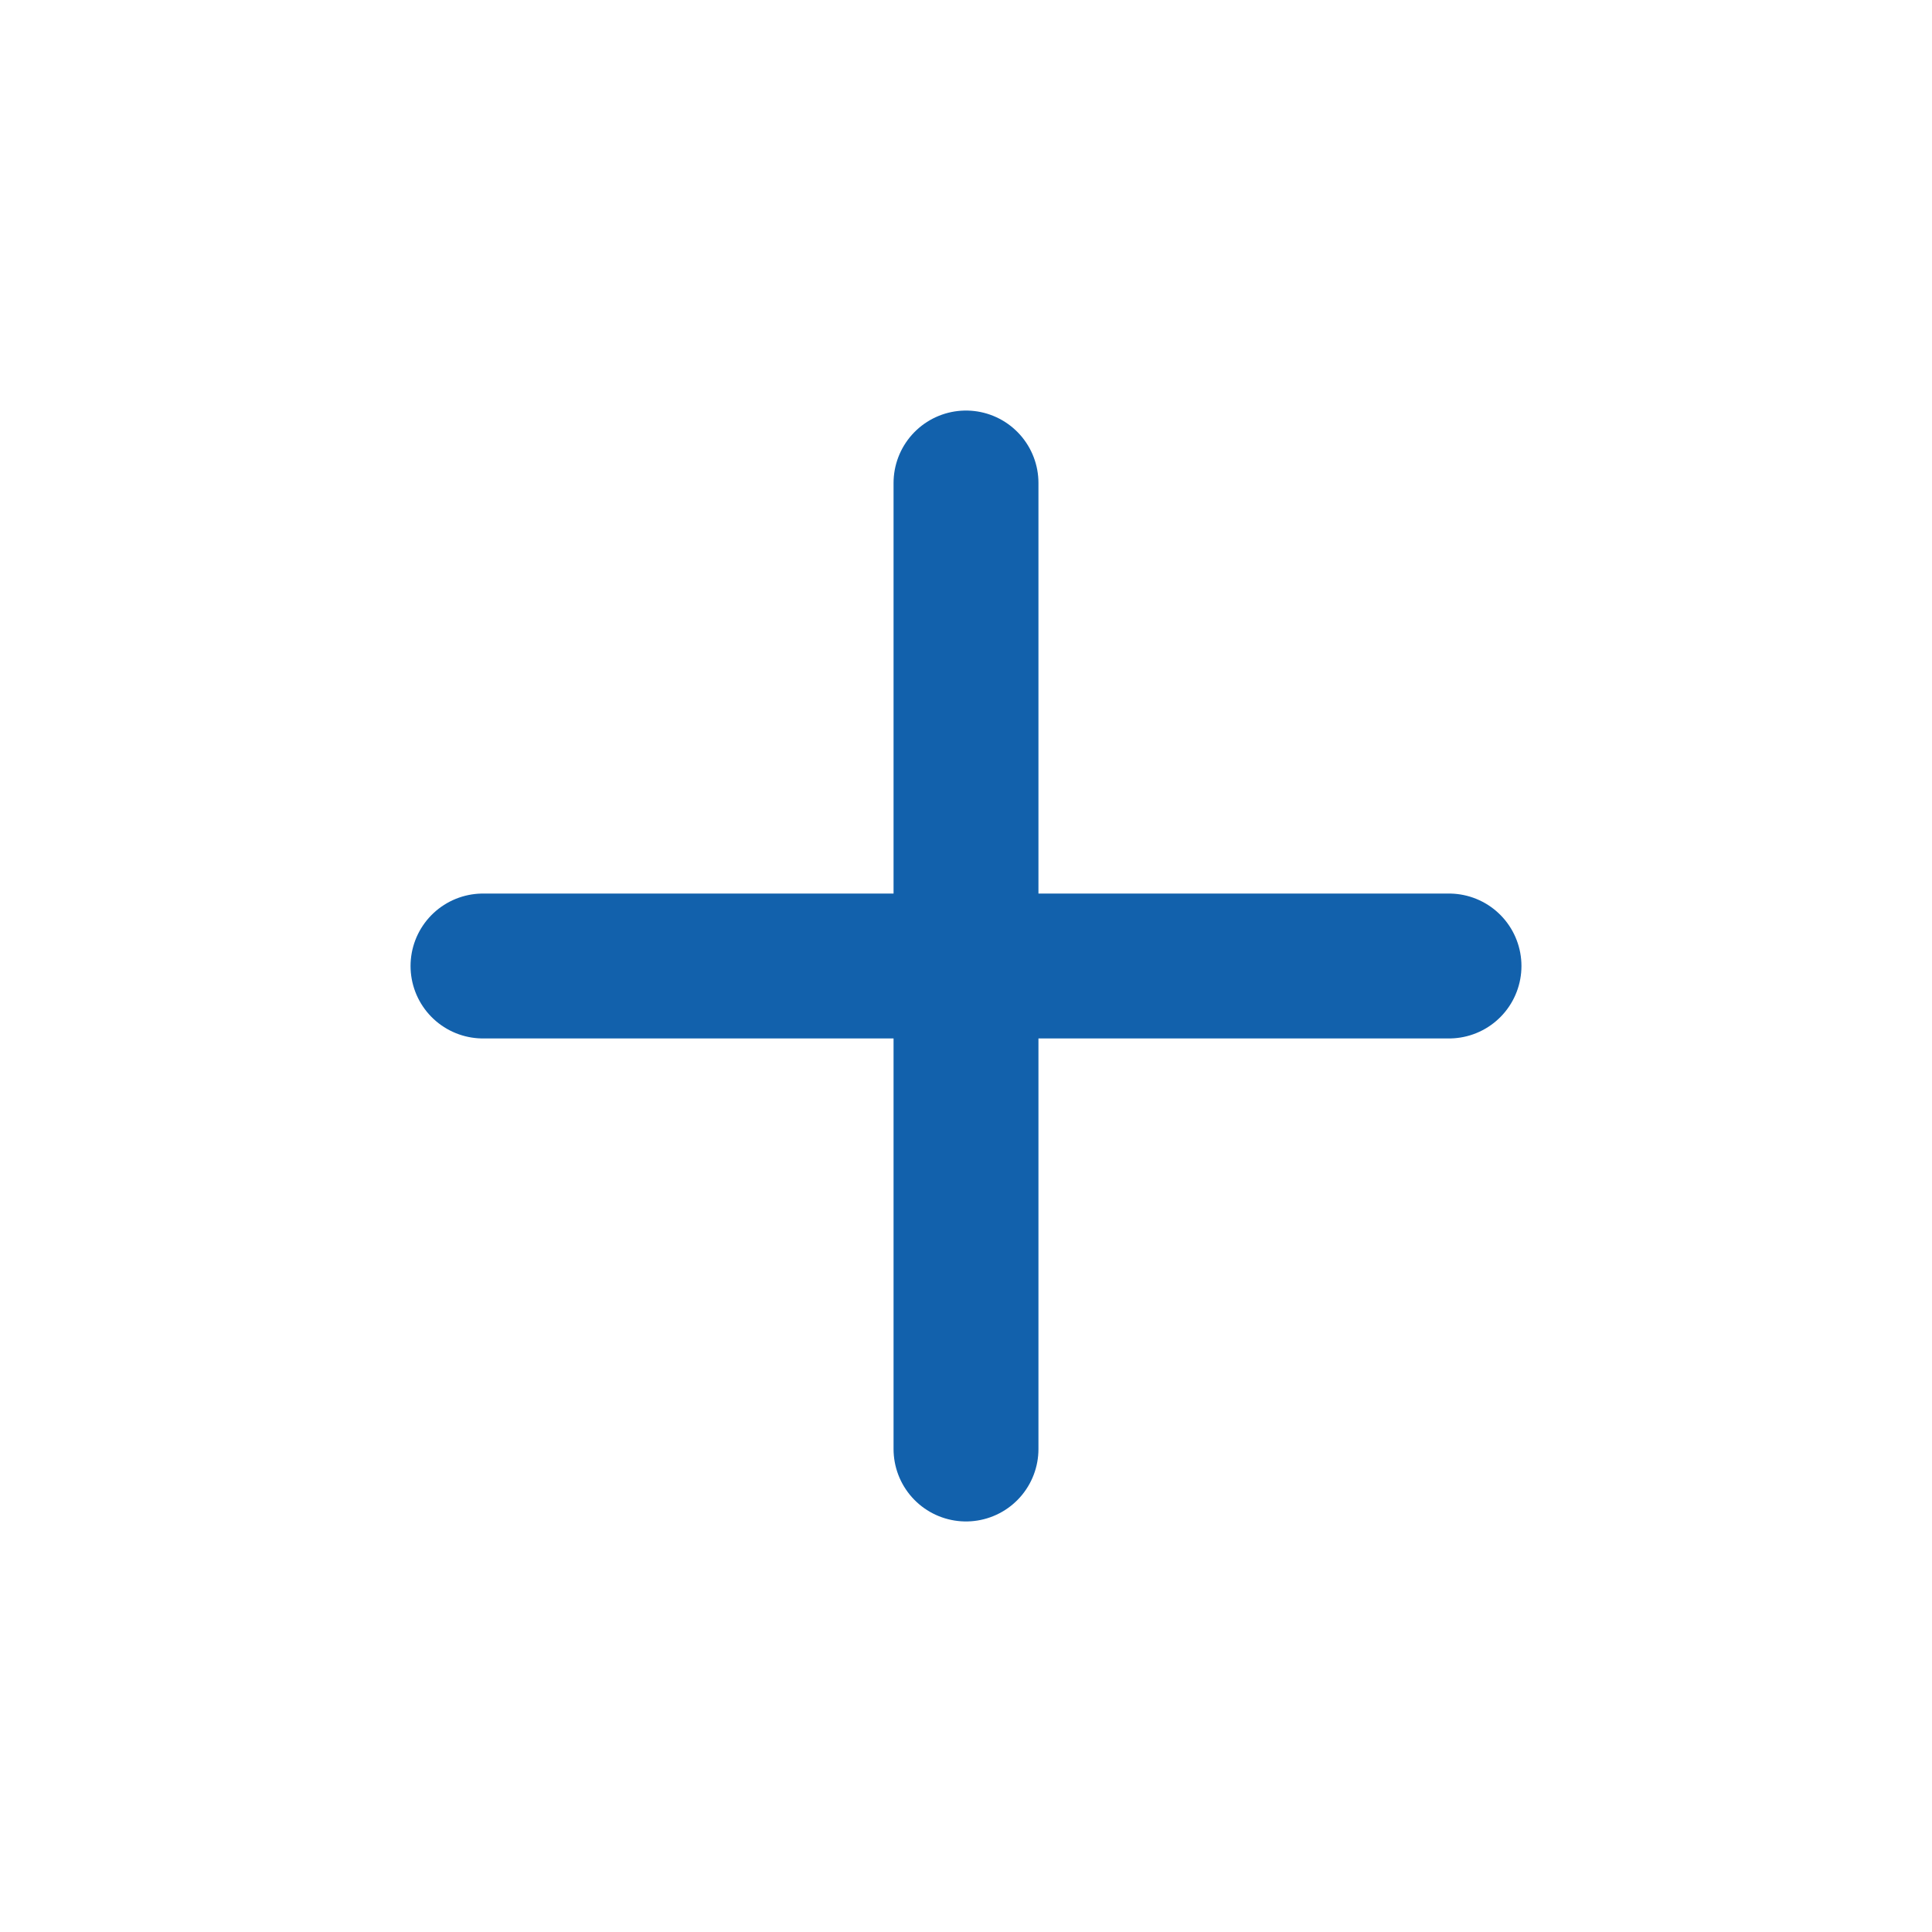
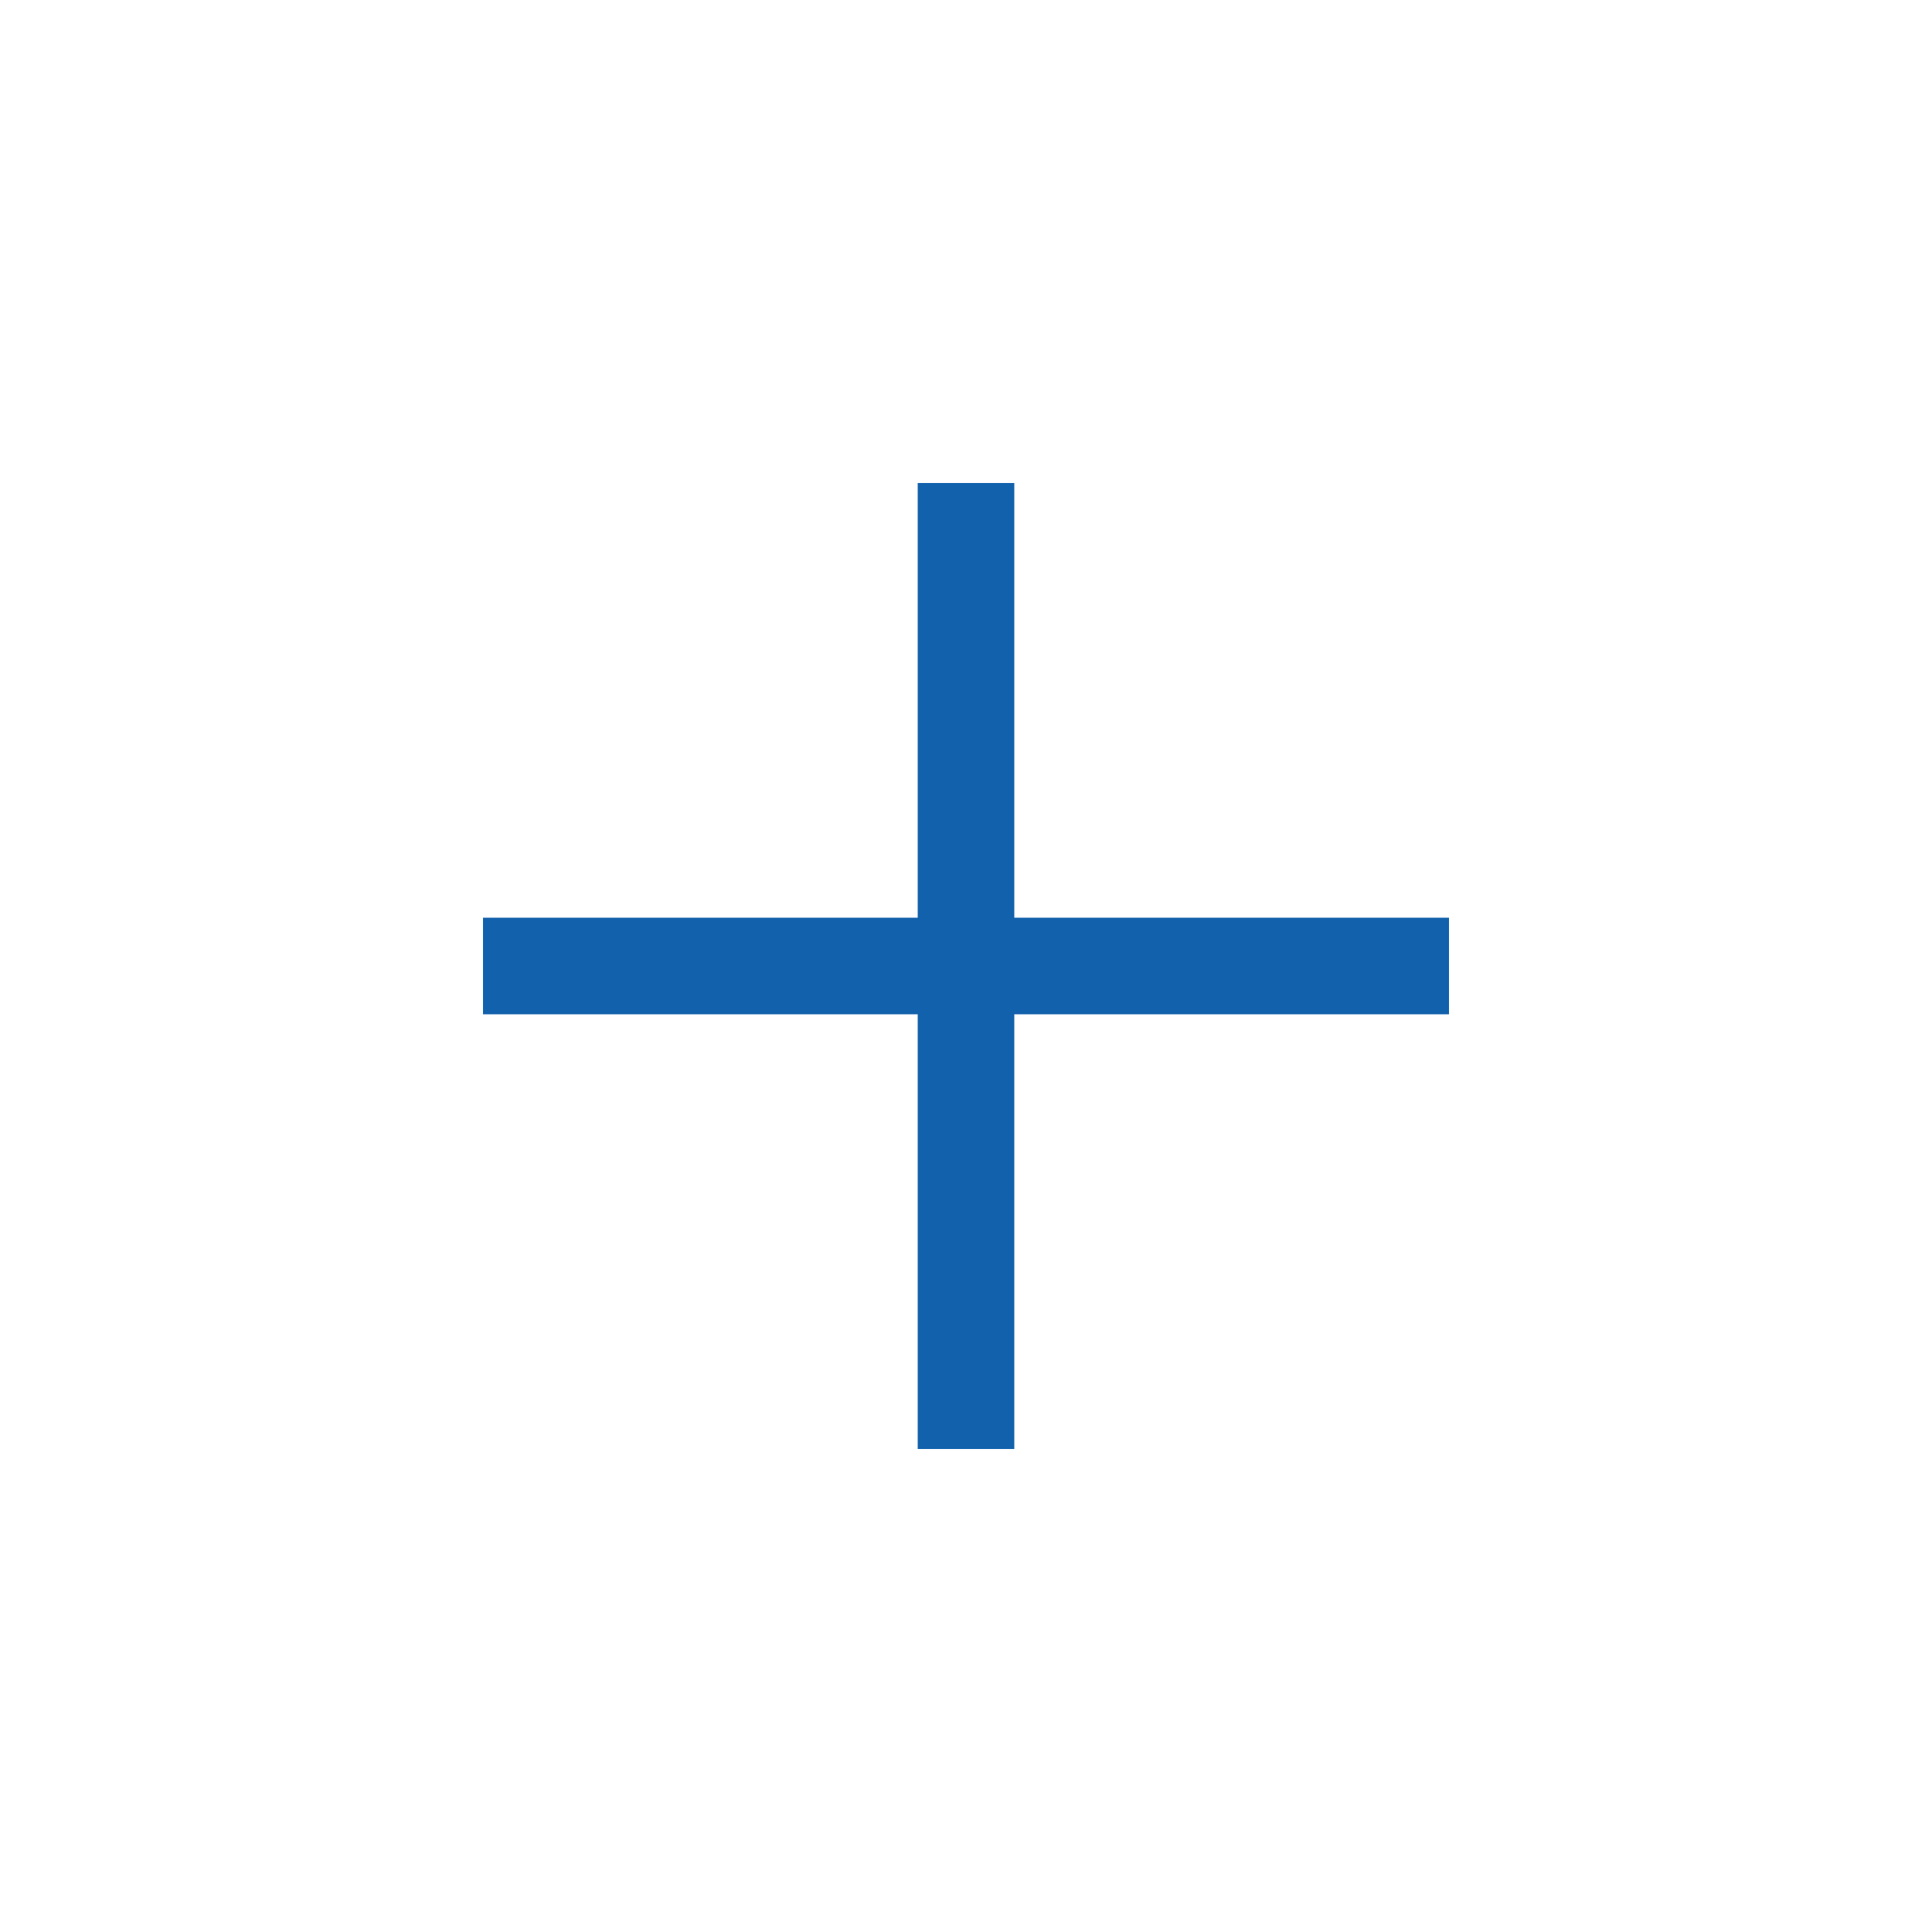
<svg xmlns="http://www.w3.org/2000/svg" width="20" height="20" viewBox="0 0 20 20" fill="none">
-   <path d="M5 10H15" stroke="#1261AC" stroke-width="1.5" stroke-linecap="round" stroke-linejoin="round" />
-   <path d="M10 15V5" stroke="#1261AC" stroke-width="1.5" stroke-linecap="round" stroke-linejoin="round" />
+   <path d="M5 10H15" stroke="#1261AC" strokeWidth="1.5" strokeLinecap="round" strokeLinejoin="round" />
+   <path d="M10 15V5" stroke="#1261AC" strokeWidth="1.5" strokeLinecap="round" strokeLinejoin="round" />
</svg>
